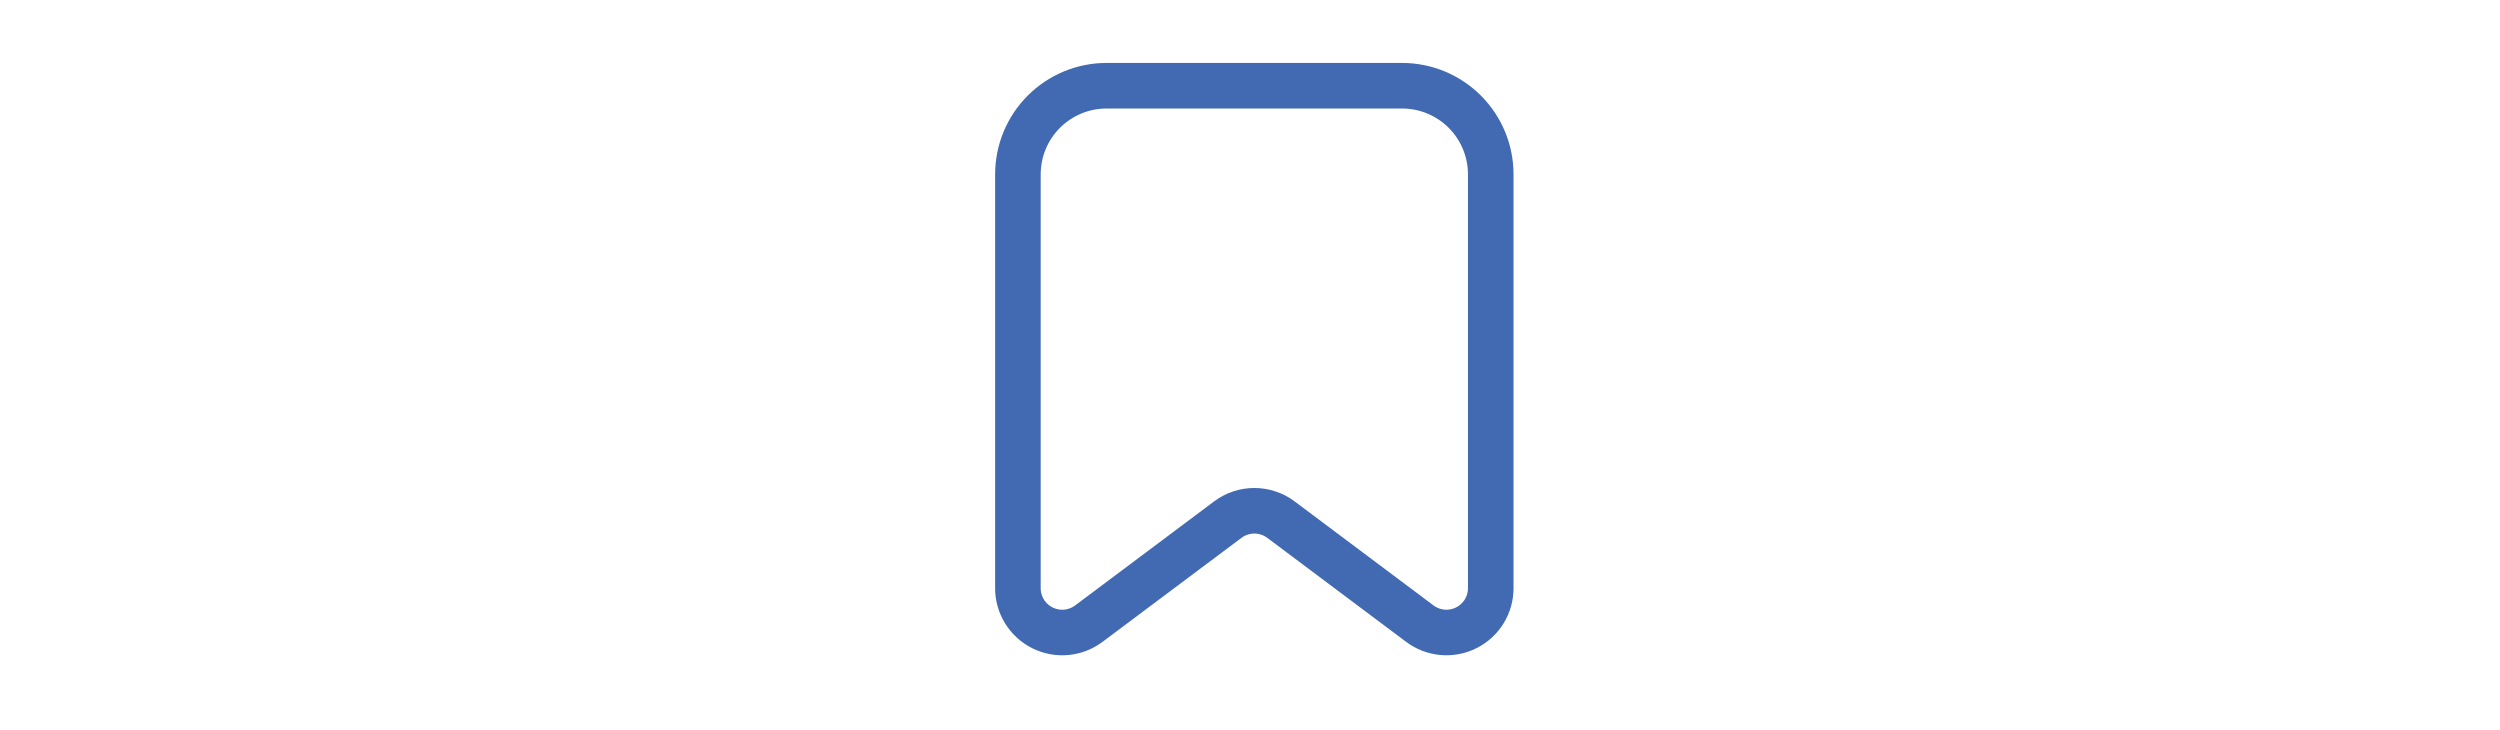
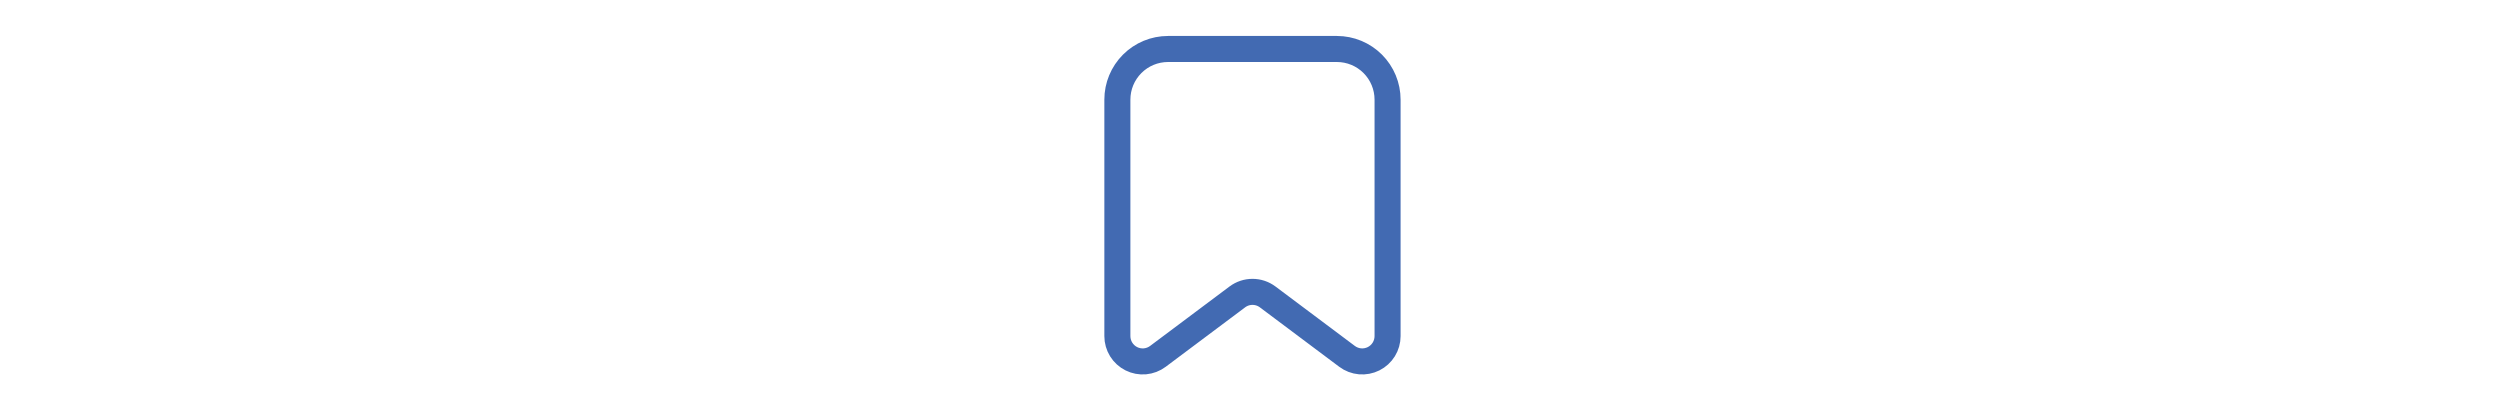
- <svg xmlns="http://www.w3.org/2000/svg" width="120px" height="35px" viewBox="0 0 64 64" fill="none">
+ <svg xmlns="http://www.w3.org/2000/svg" width="120px" height="20px" viewBox="0 0 64 64" fill="none">
  <g id="SVGRepo_bgCarrier" stroke-width="0" />
  <g id="SVGRepo_tracerCarrier" stroke-linecap="round" stroke-linejoin="round" />
  <g id="SVGRepo_iconCarrier">
    <path d="M30.051 45.607L17.851 54.74C17.273 55.173 16.586 55.436 15.866 55.501C15.147 55.565 14.424 55.428 13.778 55.105C13.132 54.782 12.589 54.285 12.209 53.671C11.829 53.056 11.628 52.348 11.628 51.626V15.306C11.628 13.242 12.448 11.263 13.907 9.804C15.366 8.344 17.345 7.524 19.409 7.524H45.35C47.414 7.524 49.393 8.344 50.852 9.804C52.311 11.263 53.131 13.242 53.131 15.306V51.625C53.131 52.347 52.93 53.055 52.55 53.67C52.17 54.284 51.627 54.781 50.981 55.104C50.335 55.427 49.612 55.564 48.893 55.5C48.173 55.435 47.486 55.172 46.908 54.739L34.715 45.607C34.042 45.103 33.224 44.831 32.383 44.831C31.542 44.831 30.724 45.103 30.051 45.607V45.607Z" stroke="#426AB2" stroke-width="4" stroke-linecap="round" stroke-linejoin="round" />
  </g>
</svg>
